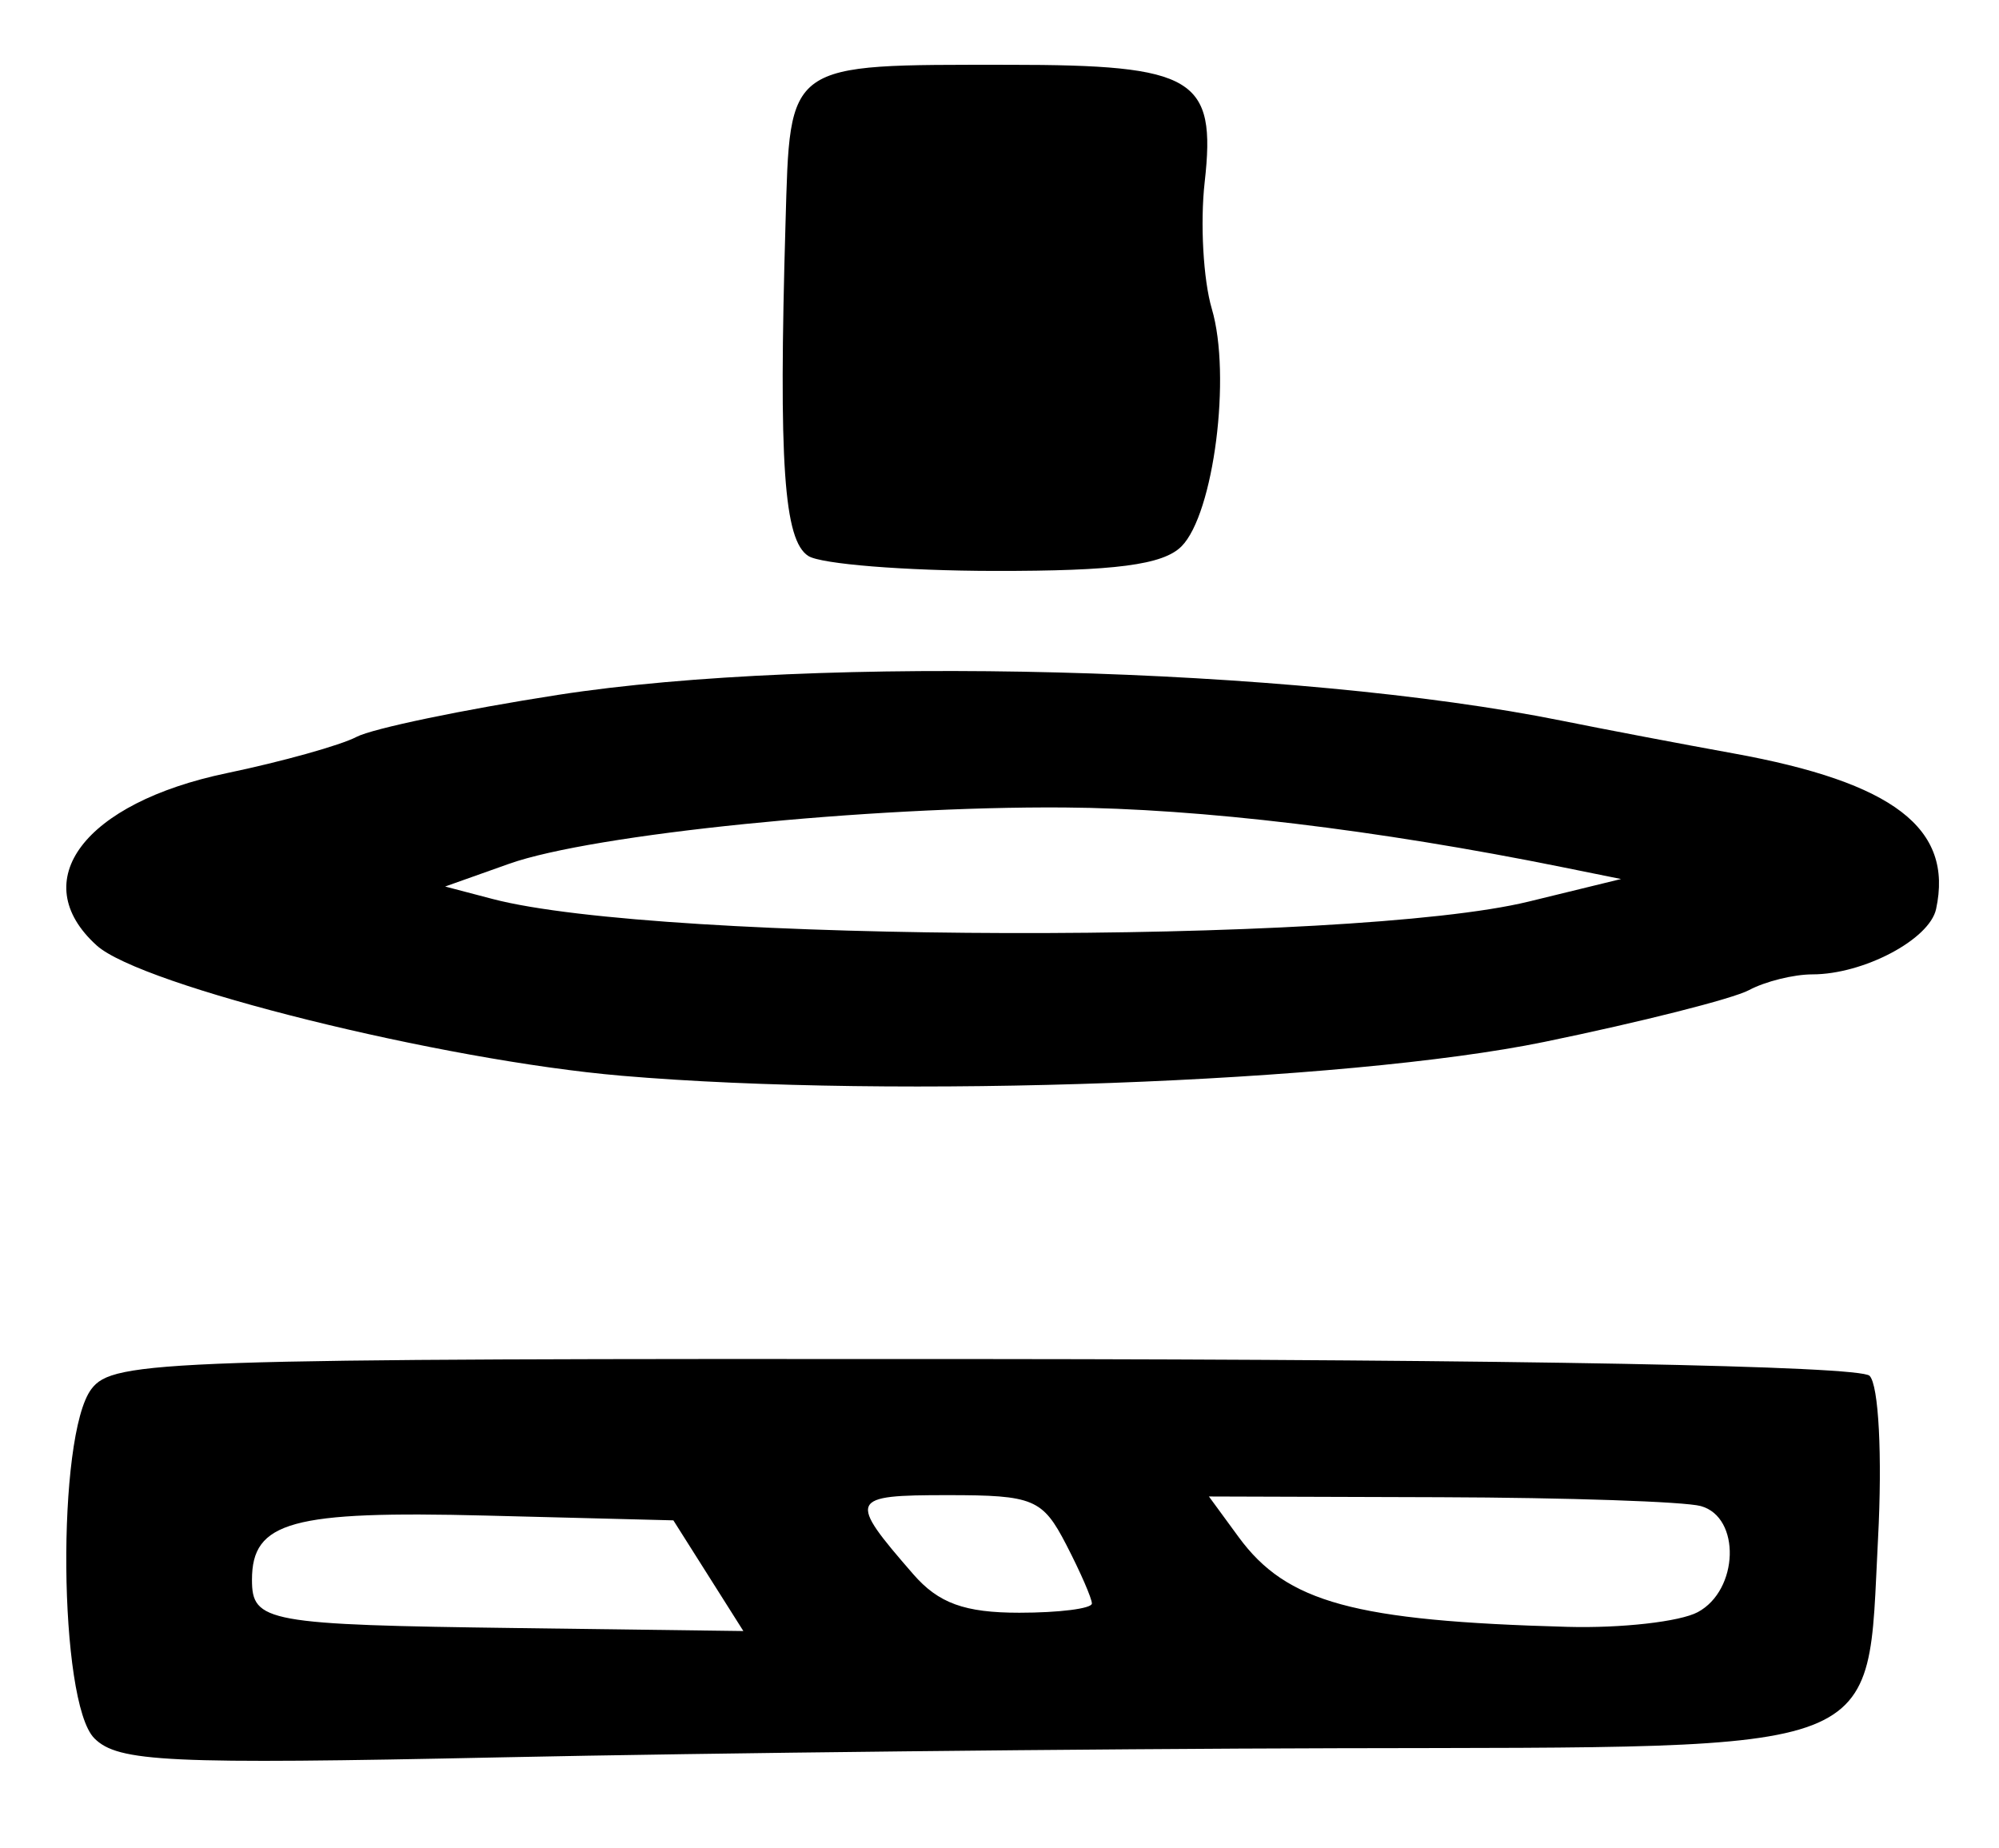
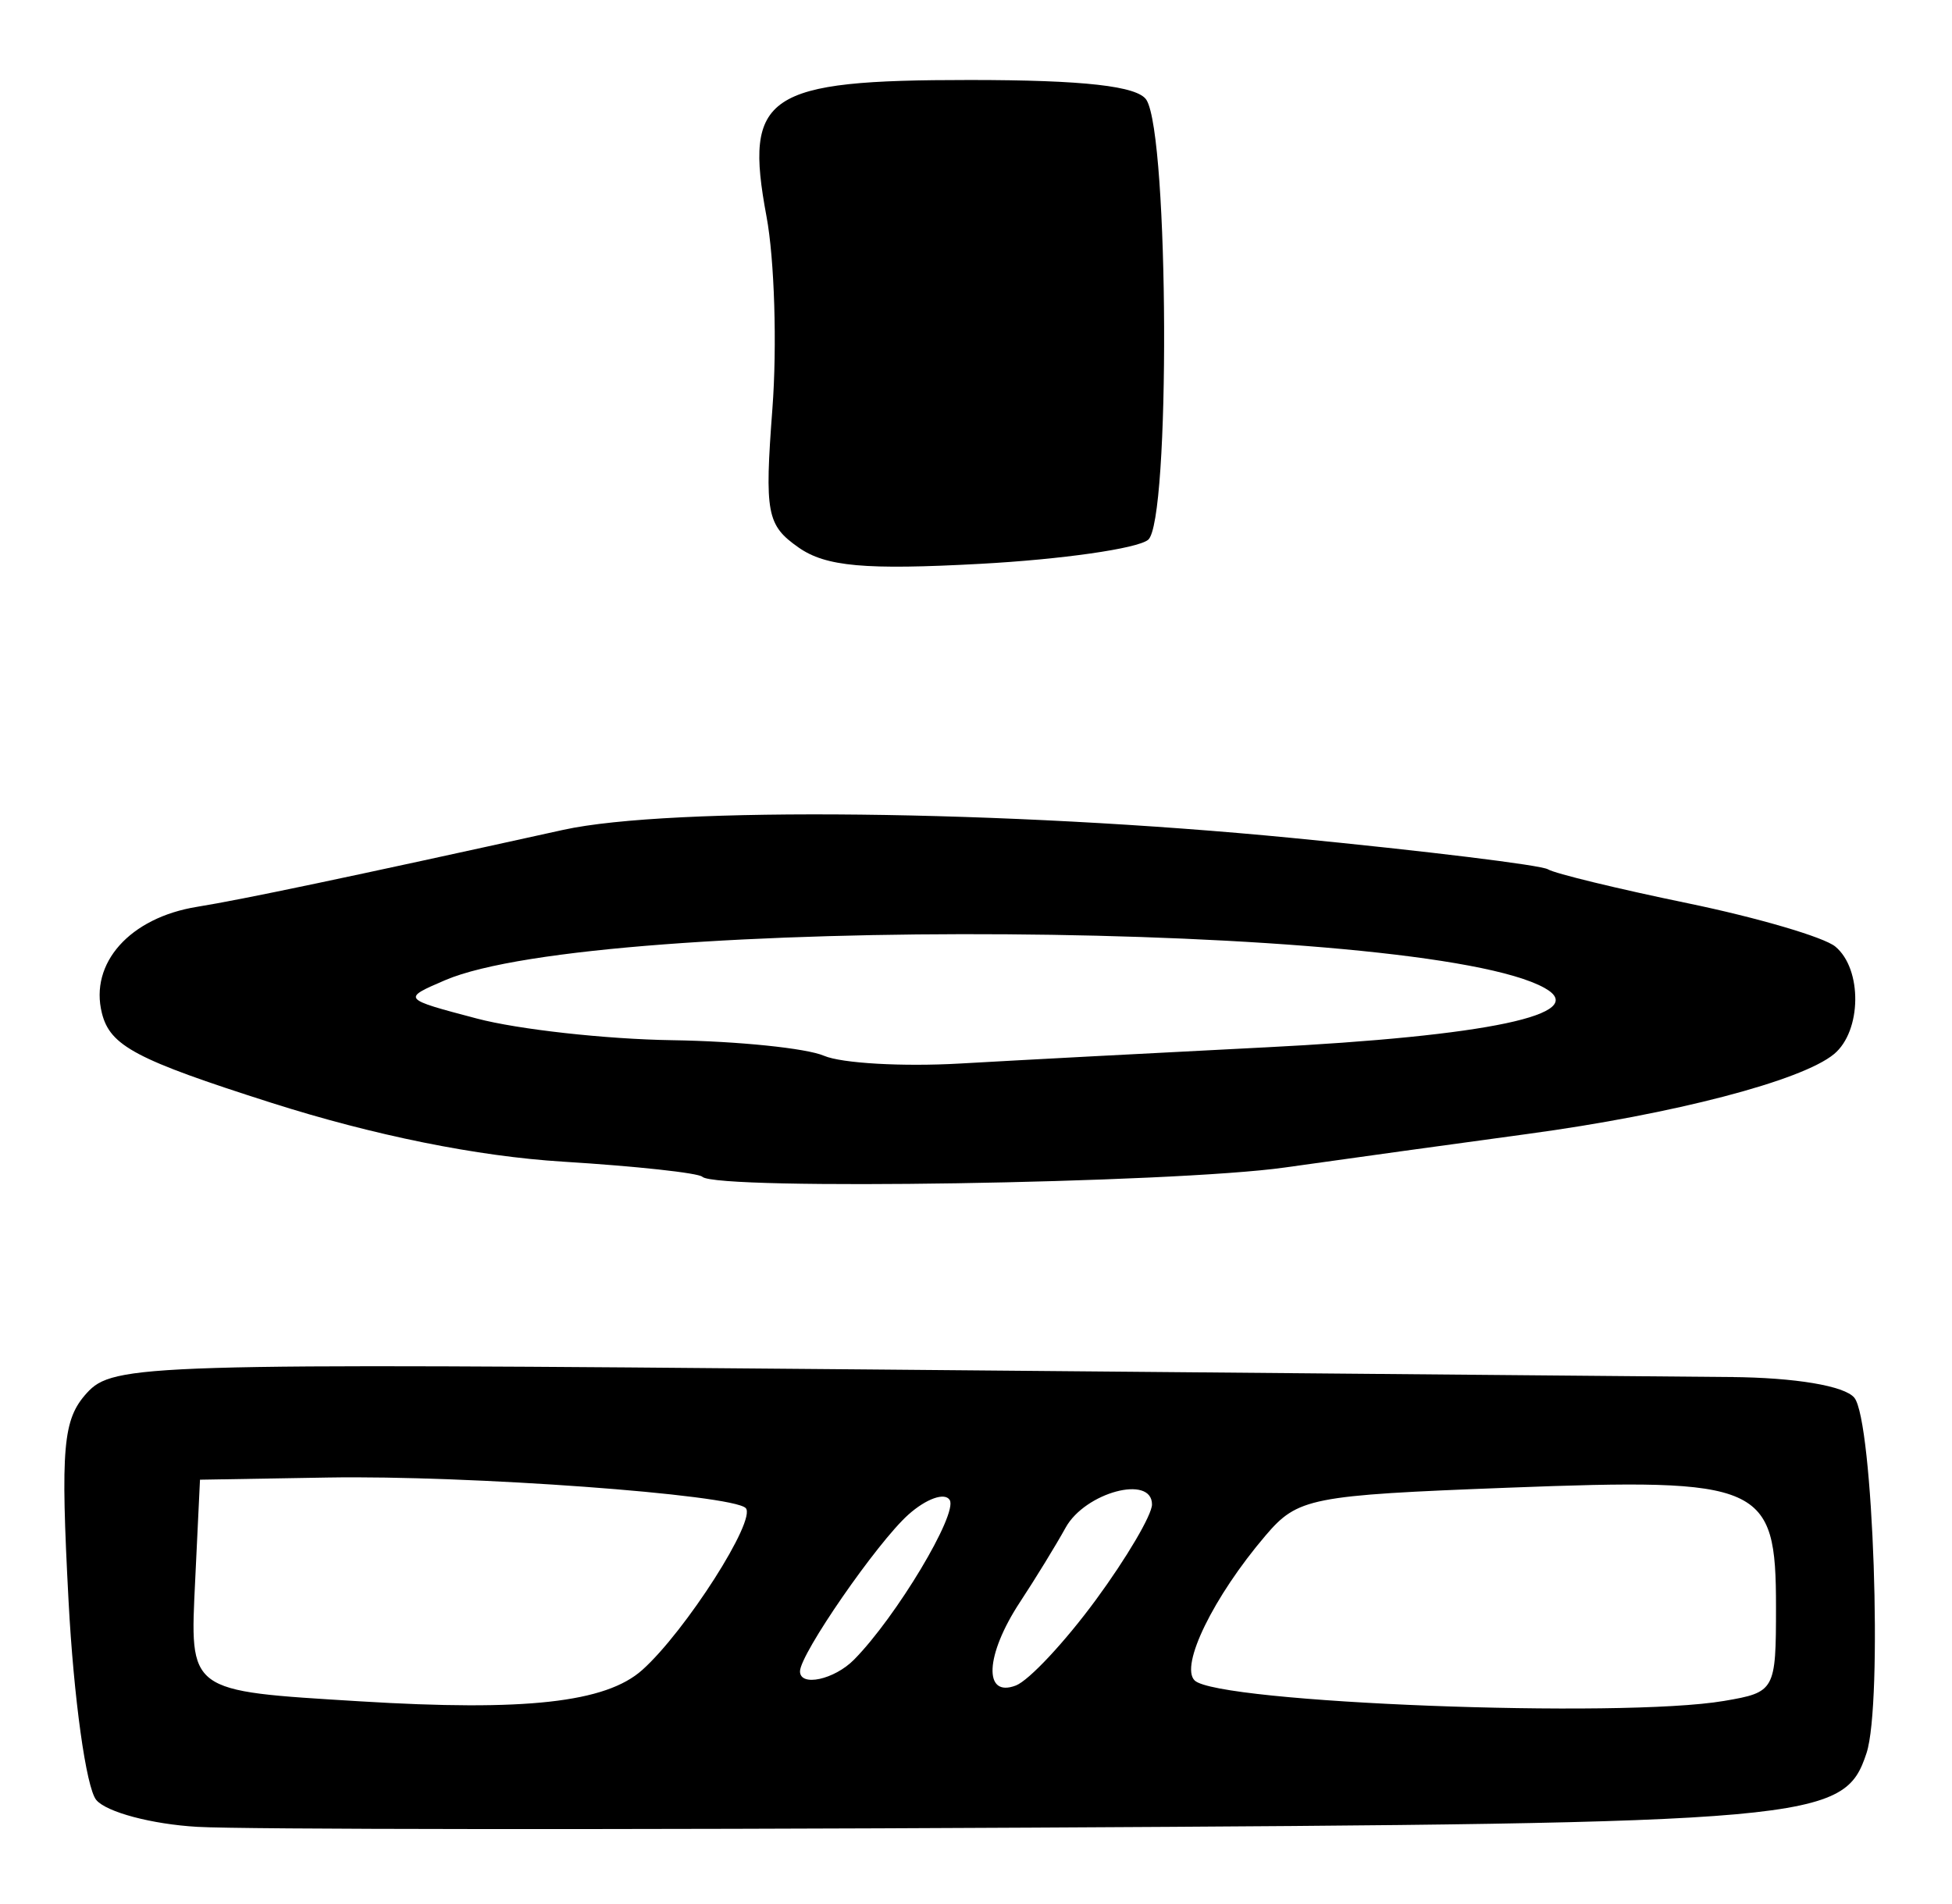
- <svg xmlns="http://www.w3.org/2000/svg" version="1.1" id="svg2" width="158.667" height="146.667" viewBox="0 0 158.667 146.667">
+ <svg xmlns="http://www.w3.org/2000/svg" version="1.1" id="svg2" width="162.667" height="158.667" viewBox="0 0 162.667 158.667">
  <defs id="defs6" />
  <g id="g8">
-     <path style="fill:#000000;stroke-width:1.333" d="M 7.485,137.961 C 4.649,135.125 4.473,113.913 7.255,110.243 8.991,107.954 12.932,107.822 78.101,107.865 c 42.392,0.028 69.504,0.54 70.292,1.329 0.725,0.725 1.018,6.345 0.673,12.915 -0.913,17.401 1.307,16.539 -42.882,16.644 -19.902,0.047 -49.767,0.373 -66.367,0.723 -26.549,0.561 -30.441,0.378 -32.333,-1.514 z M 56.226,125.059 53.448,120.667 38.582,120.288 C 23.137,119.895 20,120.755 20,125.385 c 0,3.361 1.157,3.57 21.168,3.833 l 17.835,0.234 z m 78.529,2.894 c 3.262,-1.746 3.431,-7.538 0.246,-8.419 -1.283,-0.355 -10.593,-0.671 -20.689,-0.703 l -18.356,-0.058 2.356,3.217 c 3.81,5.202 9.162,6.664 26.11,7.13 4.265,0.117 8.915,-0.408 10.333,-1.167 z m -48.088,-0.686 c 0,-0.403 -0.915,-2.503 -2.034,-4.667 -1.881,-3.637 -2.591,-3.934 -9.412,-3.934 -7.843,0 -7.958,0.265 -2.73,6.278 2.003,2.303 4.074,3.055 8.416,3.055 3.168,0 5.76,-0.33 5.76,-0.733 z M 49.333,85.379 C 35.05,84.16 11.216,78.243 7.674,75.038 2.007,69.91 6.677,63.726 18,61.363 c 4.4,-0.918 9.034,-2.213 10.297,-2.877 1.264,-0.665 8.464,-2.166 16,-3.336 C 64.921,51.947 102.805,52.925 124,57.208 c 3.3,0.667 9.405,1.829 13.566,2.583 12.742,2.308 17.493,5.952 16.108,12.357 -0.523,2.42 -5.763,5.186 -9.824,5.186 -1.48,0 -3.742,0.562 -5.025,1.249 -1.284,0.687 -8.594,2.536 -16.246,4.11 -15.752,3.239 -51.44,4.548 -73.245,2.687 z M 121.333,71.557 128.667,69.766 124,68.822 C 109.313,65.852 95.228,64.165 84.475,64.088 69.024,63.977 47.024,66.207 40.417,68.555 l -5.084,1.806 3.758,0.987 c 13.343,3.505 68.18,3.644 82.242,0.209 z M 64.165,44.13 C 62.215,42.895 61.794,36.78 62.348,17.757 62.726,4.818 62.269,5.143 80.099,5.143 c 14.728,0 16.453,1.035 15.52,9.315 -0.366,3.243 -0.11,7.766 0.567,10.052 1.565,5.282 0.158,16.289 -2.411,18.858 -1.464,1.464 -5.257,1.96 -14.87,1.945 -7.098,-0.011 -13.731,-0.544 -14.74,-1.183 z" id="path148" />
+     <path style="fill:#000000;stroke-width:1.333" d="M 16.442,152.267 C 12.652,152.048 8.862,151.039 8.021,150.025 7.179,149.011 6.14,141.538 5.712,133.417 5.037,120.626 5.239,118.314 7.224,116.12 c 2.203,-2.434 4.72,-2.51 65.2,-1.976 34.6,0.306 66.92,0.59 71.823,0.632 5.352,0.046 9.459,0.733 10.278,1.721 1.578,1.901 2.389,25.481 1.019,29.623 -1.875,5.669 -4.038,5.863 -69.544,6.212 -34.467,0.184 -65.768,0.155 -69.558,-0.065 z m 37.078,-13.073 c 3.608,-3.227 9.564,-12.555 8.62,-13.499 -1.138,-1.138 -23.091,-2.742 -34.807,-2.543 l -10.667,0.181 -0.396,8.292 c -0.453,9.486 -0.714,9.292 13.729,10.18 13.781,0.847 20.486,0.103 23.52,-2.611 z m 90.147,2.579 C 147.922,141.05 148,140.908 148,133.927 148,123.674 146.901,123.185 125.666,124 c -16.492,0.633 -17.52,0.836 -20.215,4 -4.319,5.07 -7.142,10.845 -5.898,12.064 1.913,1.875 35.489,3.175 44.113,1.709 z m -52.346,-8.423 c 2.573,-3.506 4.679,-7.085 4.679,-7.955 0,-2.504 -5.574,-1.007 -7.197,1.932 -0.808,1.464 -2.52,4.256 -3.803,6.206 -2.899,4.405 -3.078,8.002 -0.346,6.953 1.093,-0.42 4.093,-3.631 6.667,-7.137 z m -20.152,4.983 c 3.519,-3.564 8.675,-12.172 7.973,-13.31 -0.407,-0.659 -1.958,-0.108 -3.447,1.223 -2.599,2.323 -9.028,11.624 -9.028,13.06 0,1.31 2.859,0.692 4.503,-0.974 z M 58.53,98.086 C 58.21,97.766 52.977,97.198 46.9,96.823 39.778,96.383 31.134,94.636 22.577,91.906 11.335,88.32 9.178,87.178 8.493,84.449 7.444,80.272 10.826,76.489 16.417,75.584 c 3.838,-0.621 12.59,-2.461 30.518,-6.415 8.887,-1.96 36.906,-1.65 60.716,0.672 11.175,1.09 20.78,2.267 21.344,2.616 0.565,0.349 5.798,1.62 11.629,2.824 5.832,1.205 11.377,2.832 12.322,3.617 2.262,1.877 2.199,7.043 -0.109,8.958 -2.679,2.224 -13.345,5.006 -25.505,6.654 -5.867,0.795 -14.982,2.055 -20.255,2.8 -9.36,1.323 -47.393,1.929 -48.548,0.774 z M 105.333,87.304 c 18.675,-0.946 27.288,-2.77 23.388,-4.954 -10.039,-5.618 -78.95,-6.104 -91.642,-0.646 -3.583,1.541 -3.58,1.545 2.667,3.193 3.44,0.908 10.754,1.719 16.254,1.803 5.5,0.084 11.2,0.668 12.667,1.298 1.467,0.63 6.567,0.921 11.333,0.647 4.767,-0.274 16.167,-0.878 25.333,-1.343 z M 66.543,45.63 C 63.896,43.776 63.708,42.775 64.367,34.064 64.763,28.819 64.542,21.608 63.875,18.038 61.98,7.893 63.805,6.667 80.795,6.667 c 9.533,0 14.029,0.508 14.746,1.667 1.878,3.034 1.993,35.18 0.132,36.662 -0.92,0.732 -7.199,1.631 -13.953,1.998 -9.649,0.524 -12.901,0.232 -15.177,-1.363 z" id="path30" />
  </g>
</svg>
